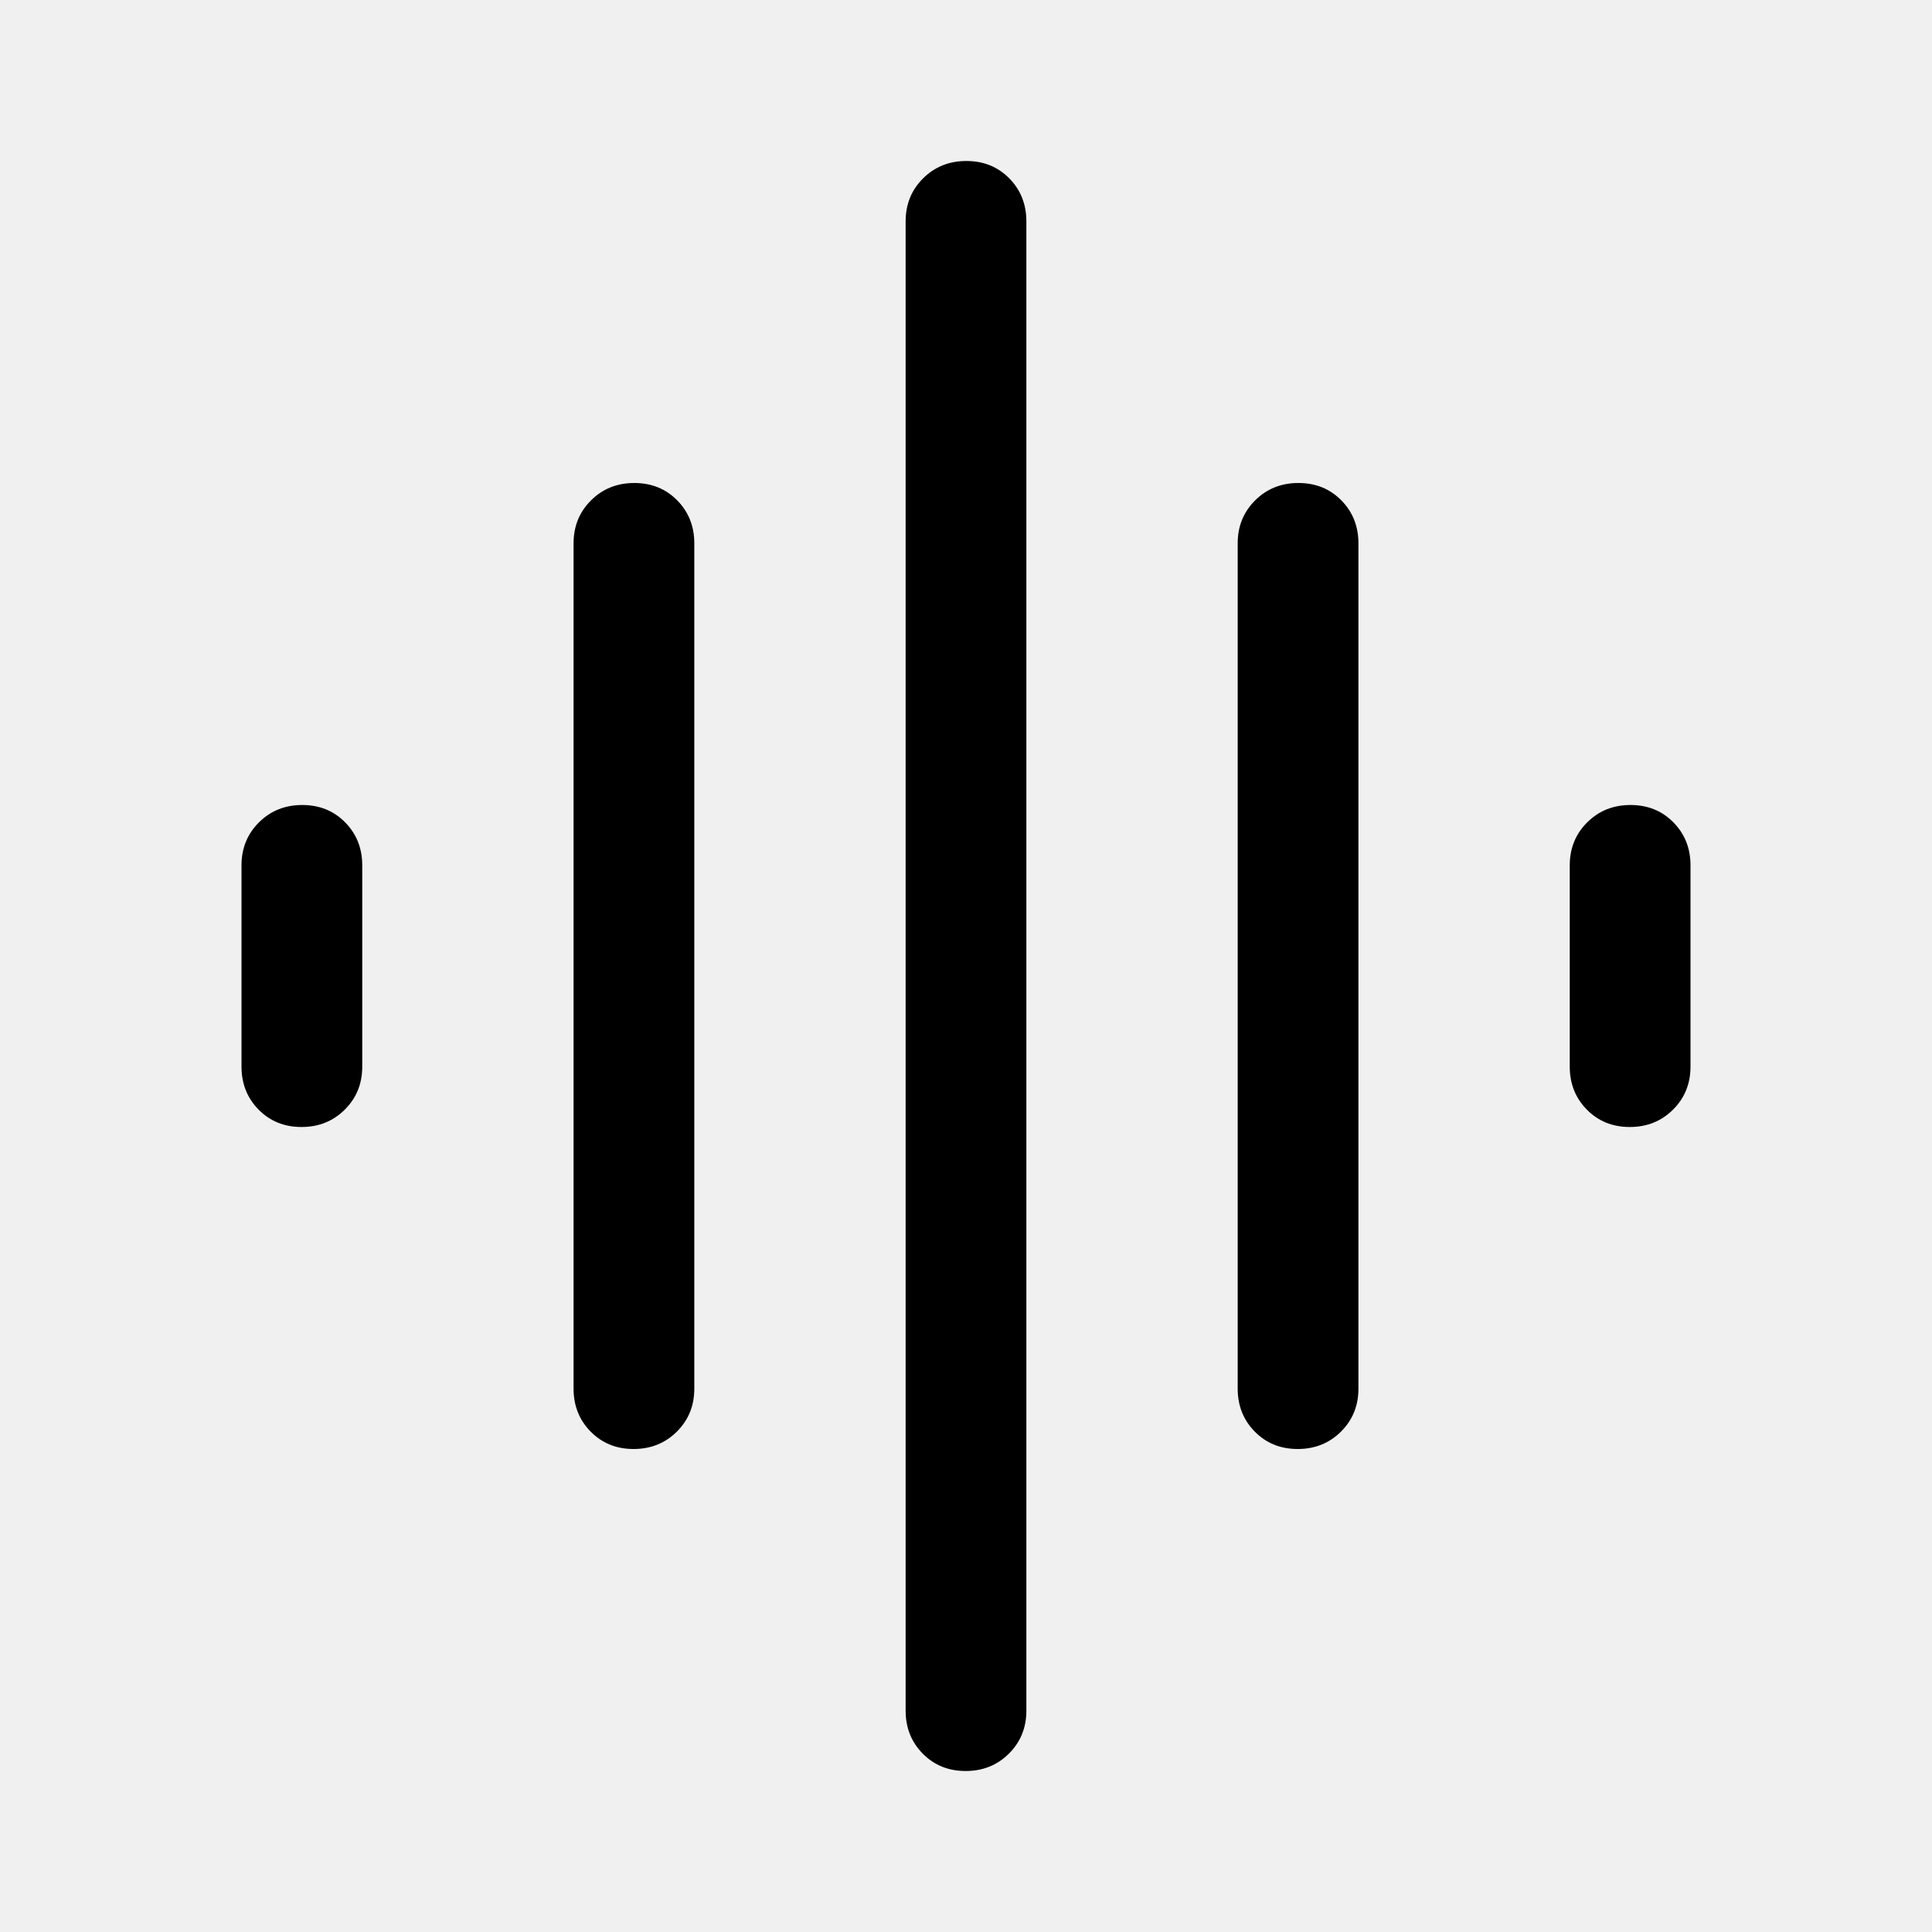
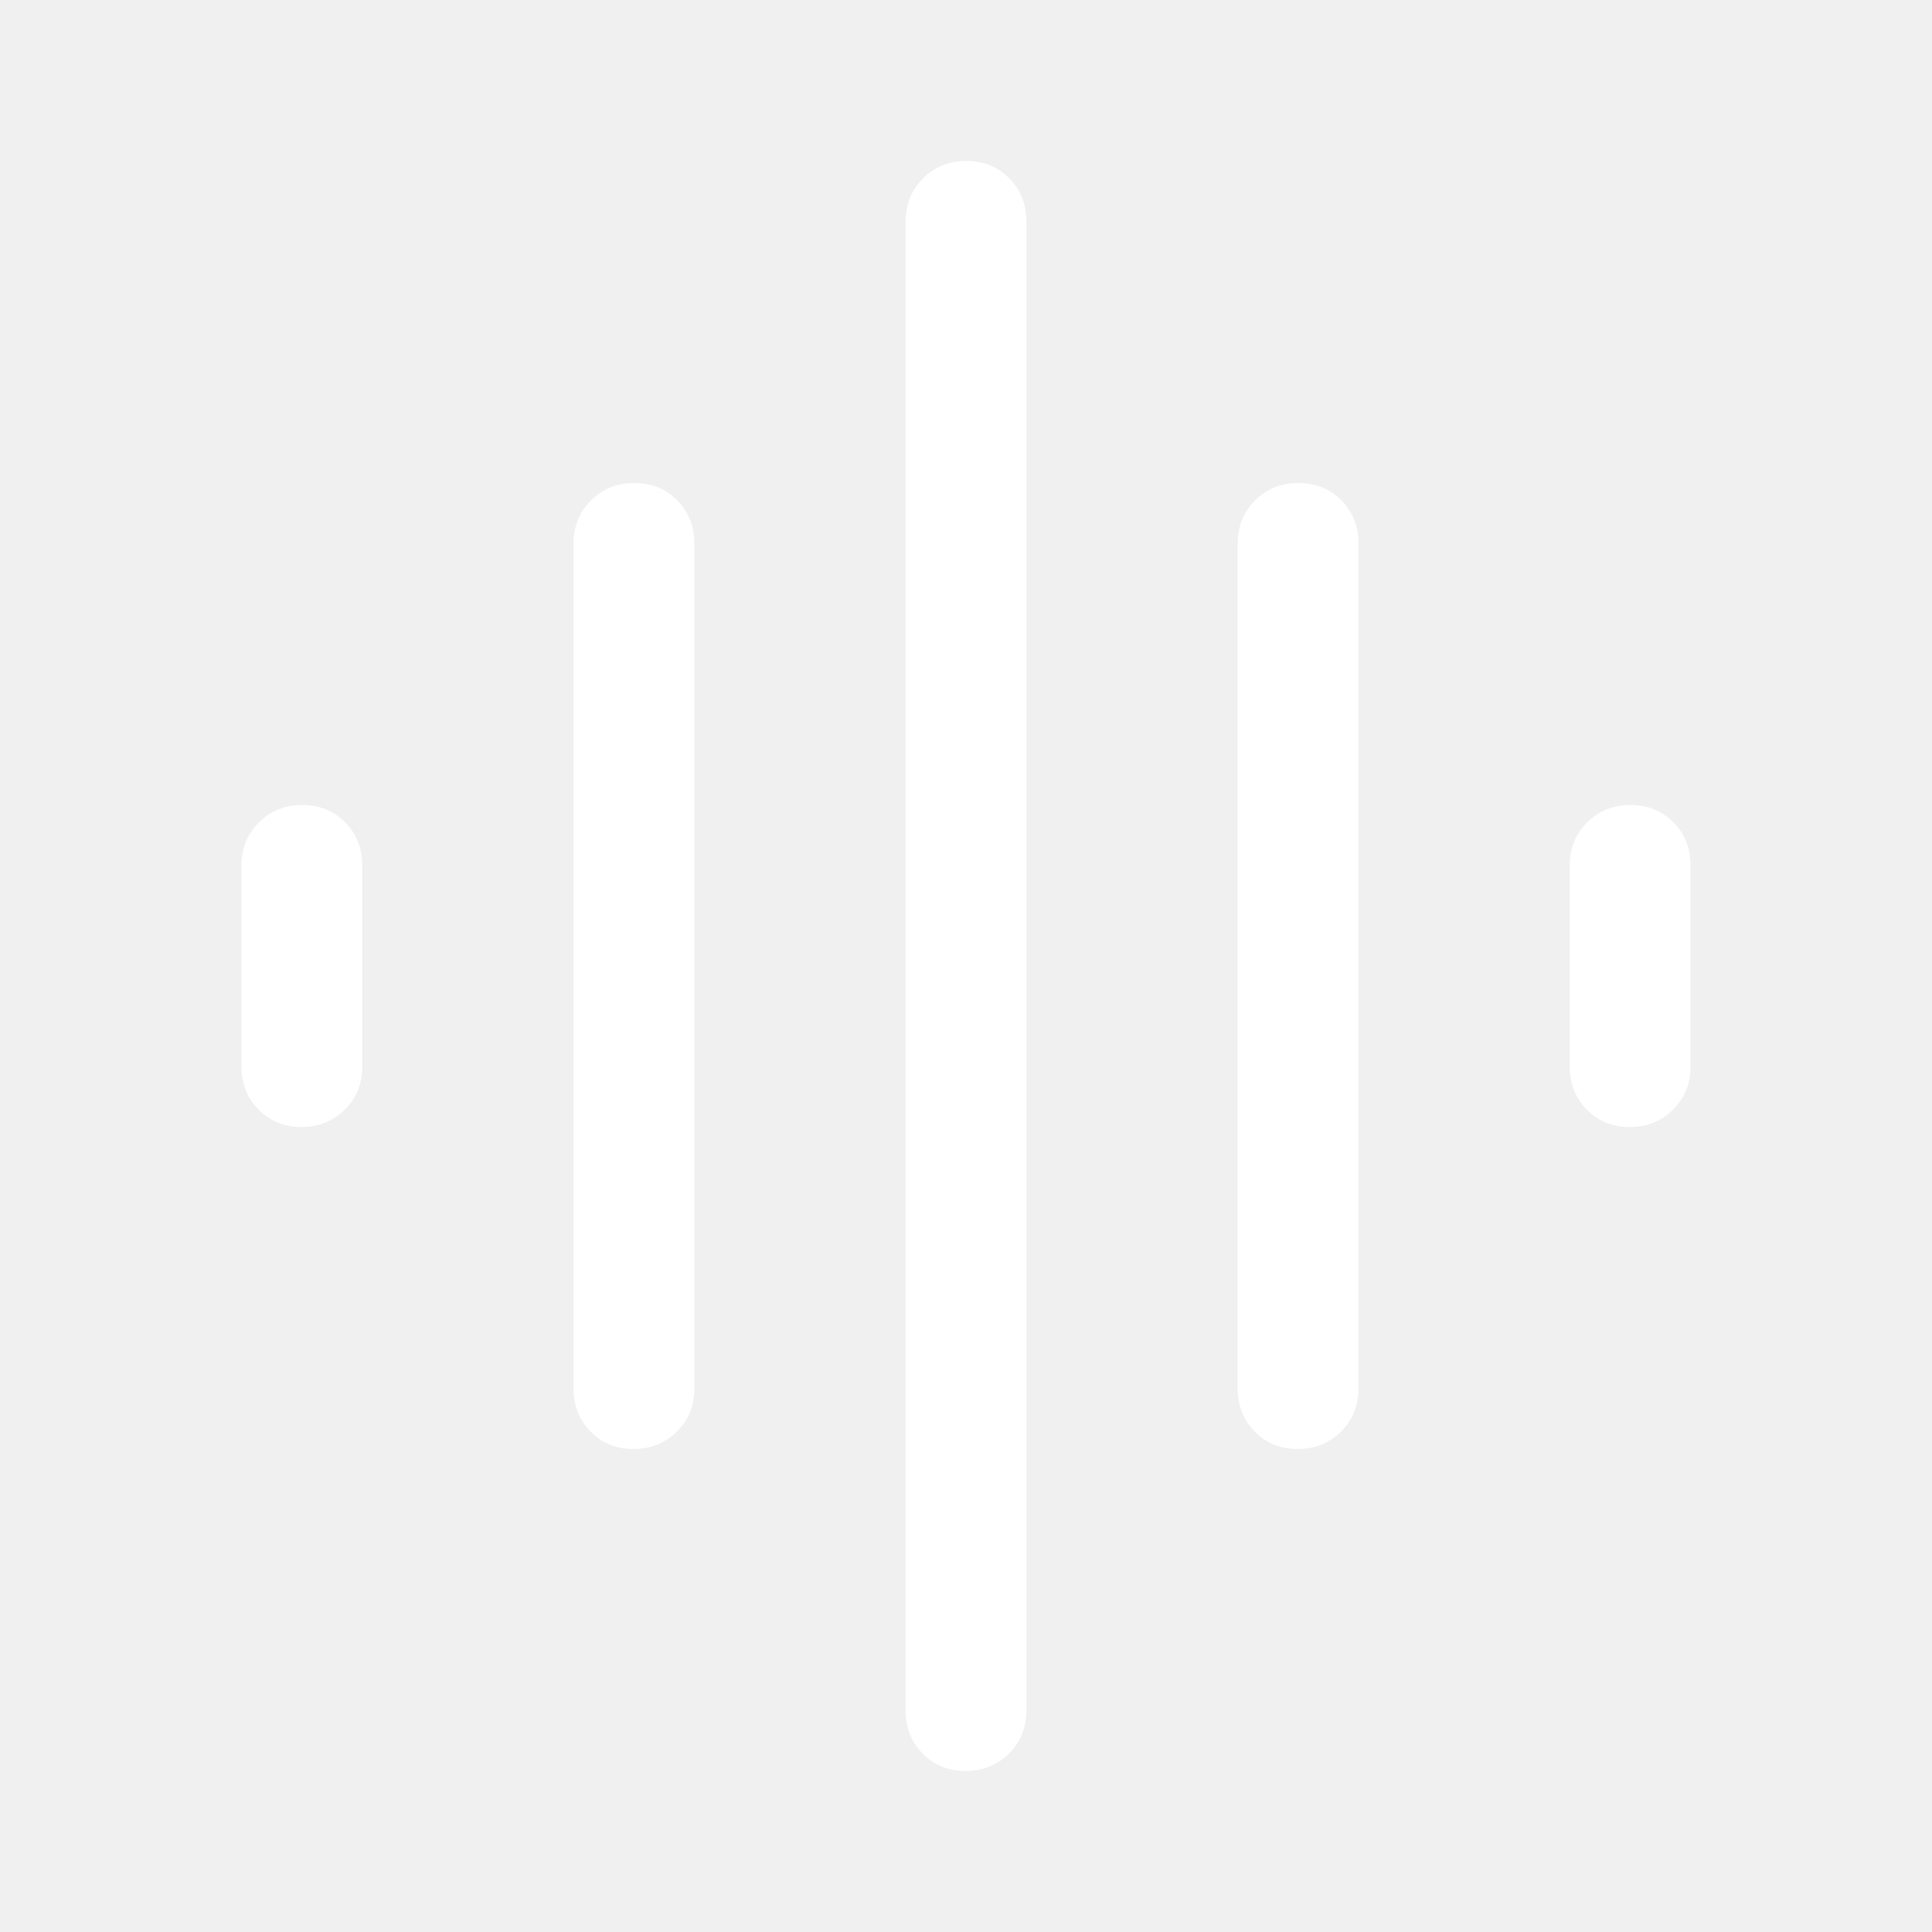
- <svg xmlns="http://www.w3.org/2000/svg" height="48" viewBox="0 -960 960 960" width="48">
+ <svg xmlns="http://www.w3.org/2000/svg" fill="#FFFFFF" height="48" viewBox="0 -960 960 960" width="48">
  <path d="M285-270v-420q0-12.75 8.68-21.38 8.67-8.62 21.5-8.62 12.82 0 21.32 8.62 8.5 8.63 8.5 21.38v420q0 12.75-8.68 21.37-8.67 8.63-21.5 8.63-12.82 0-21.32-8.63-8.5-8.62-8.5-21.37Zm165 160v-740q0-12.75 8.68-21.38 8.67-8.62 21.5-8.62 12.82 0 21.32 8.62 8.5 8.63 8.5 21.38v740q0 12.75-8.68 21.37-8.67 8.63-21.5 8.63-12.82 0-21.32-8.63Q450-97.25 450-110ZM120-430v-100q0-12.75 8.68-21.38 8.67-8.62 21.5-8.62 12.82 0 21.32 8.62 8.5 8.63 8.5 21.38v100q0 12.75-8.68 21.37-8.67 8.63-21.5 8.63-12.82 0-21.32-8.63-8.5-8.62-8.5-21.37Zm495 160v-420q0-12.75 8.68-21.38 8.67-8.62 21.5-8.62 12.82 0 21.32 8.62 8.5 8.63 8.5 21.38v420q0 12.75-8.68 21.37-8.67 8.63-21.5 8.63-12.82 0-21.32-8.63-8.5-8.62-8.5-21.37Zm165-160v-100q0-12.75 8.68-21.38 8.67-8.62 21.5-8.62 12.82 0 21.32 8.62 8.5 8.63 8.5 21.38v100q0 12.75-8.68 21.37-8.67 8.63-21.5 8.63-12.82 0-21.32-8.63-8.5-8.62-8.5-21.37Z" />
</svg>
